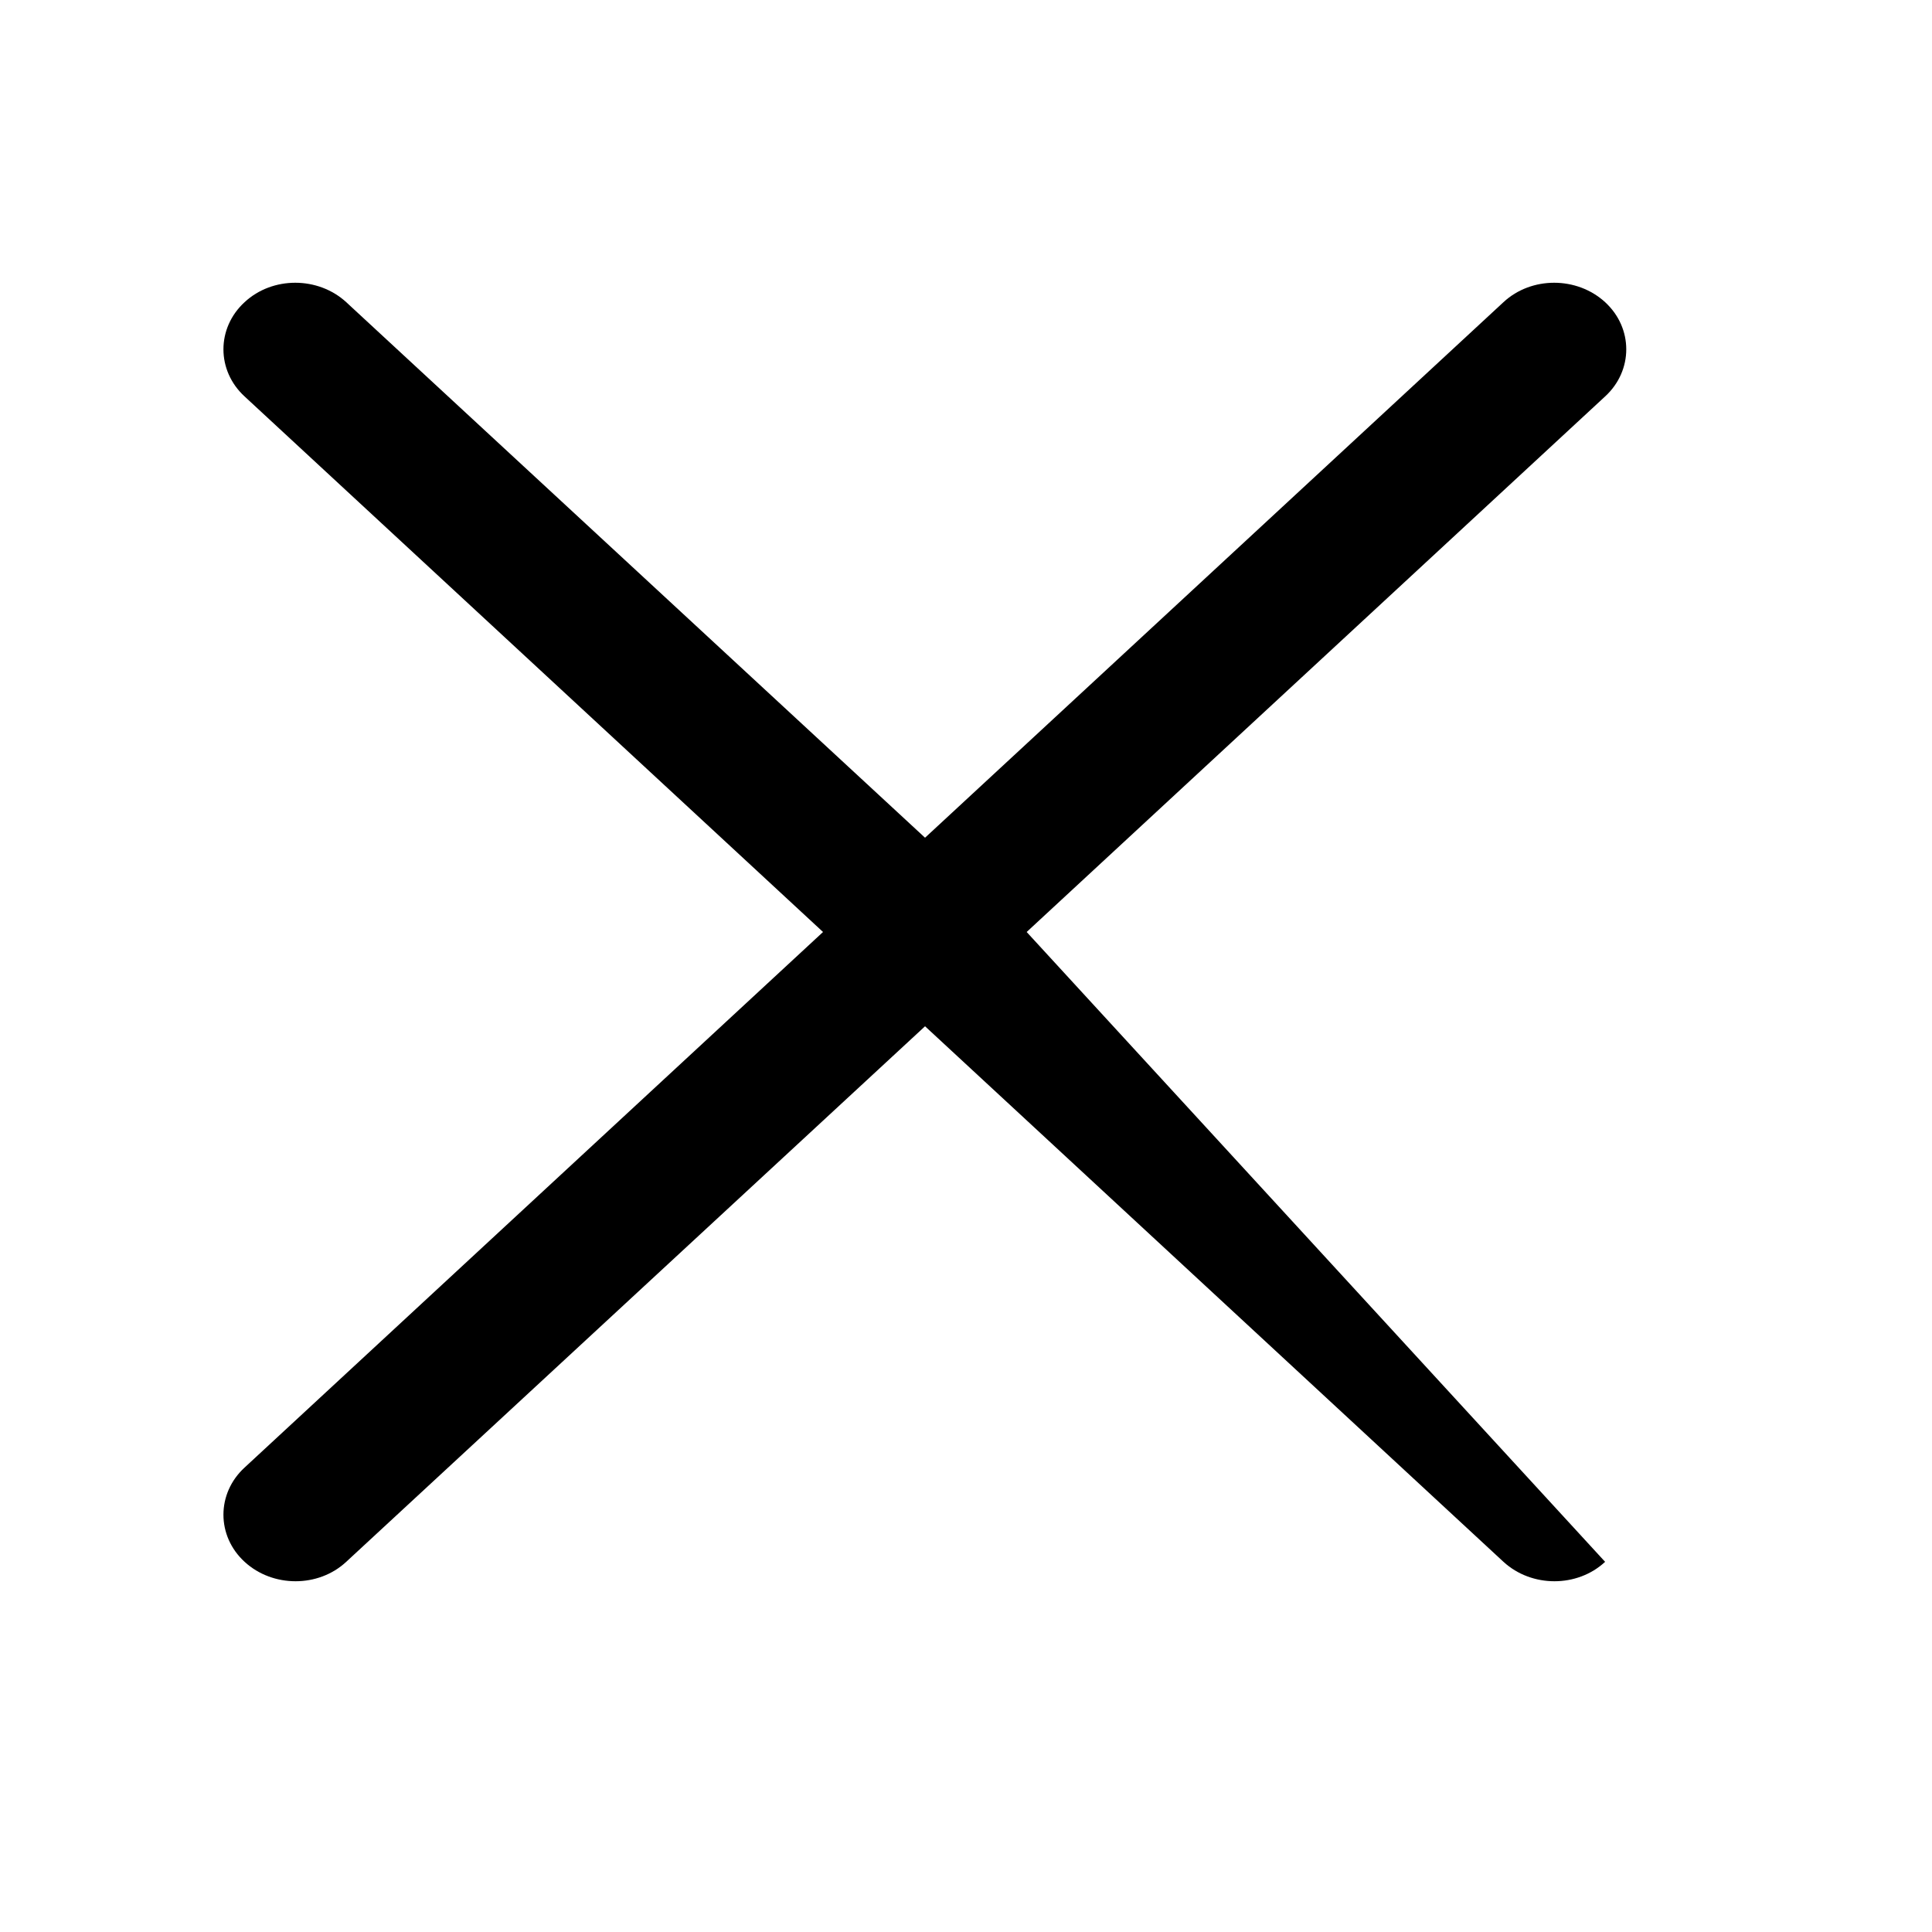
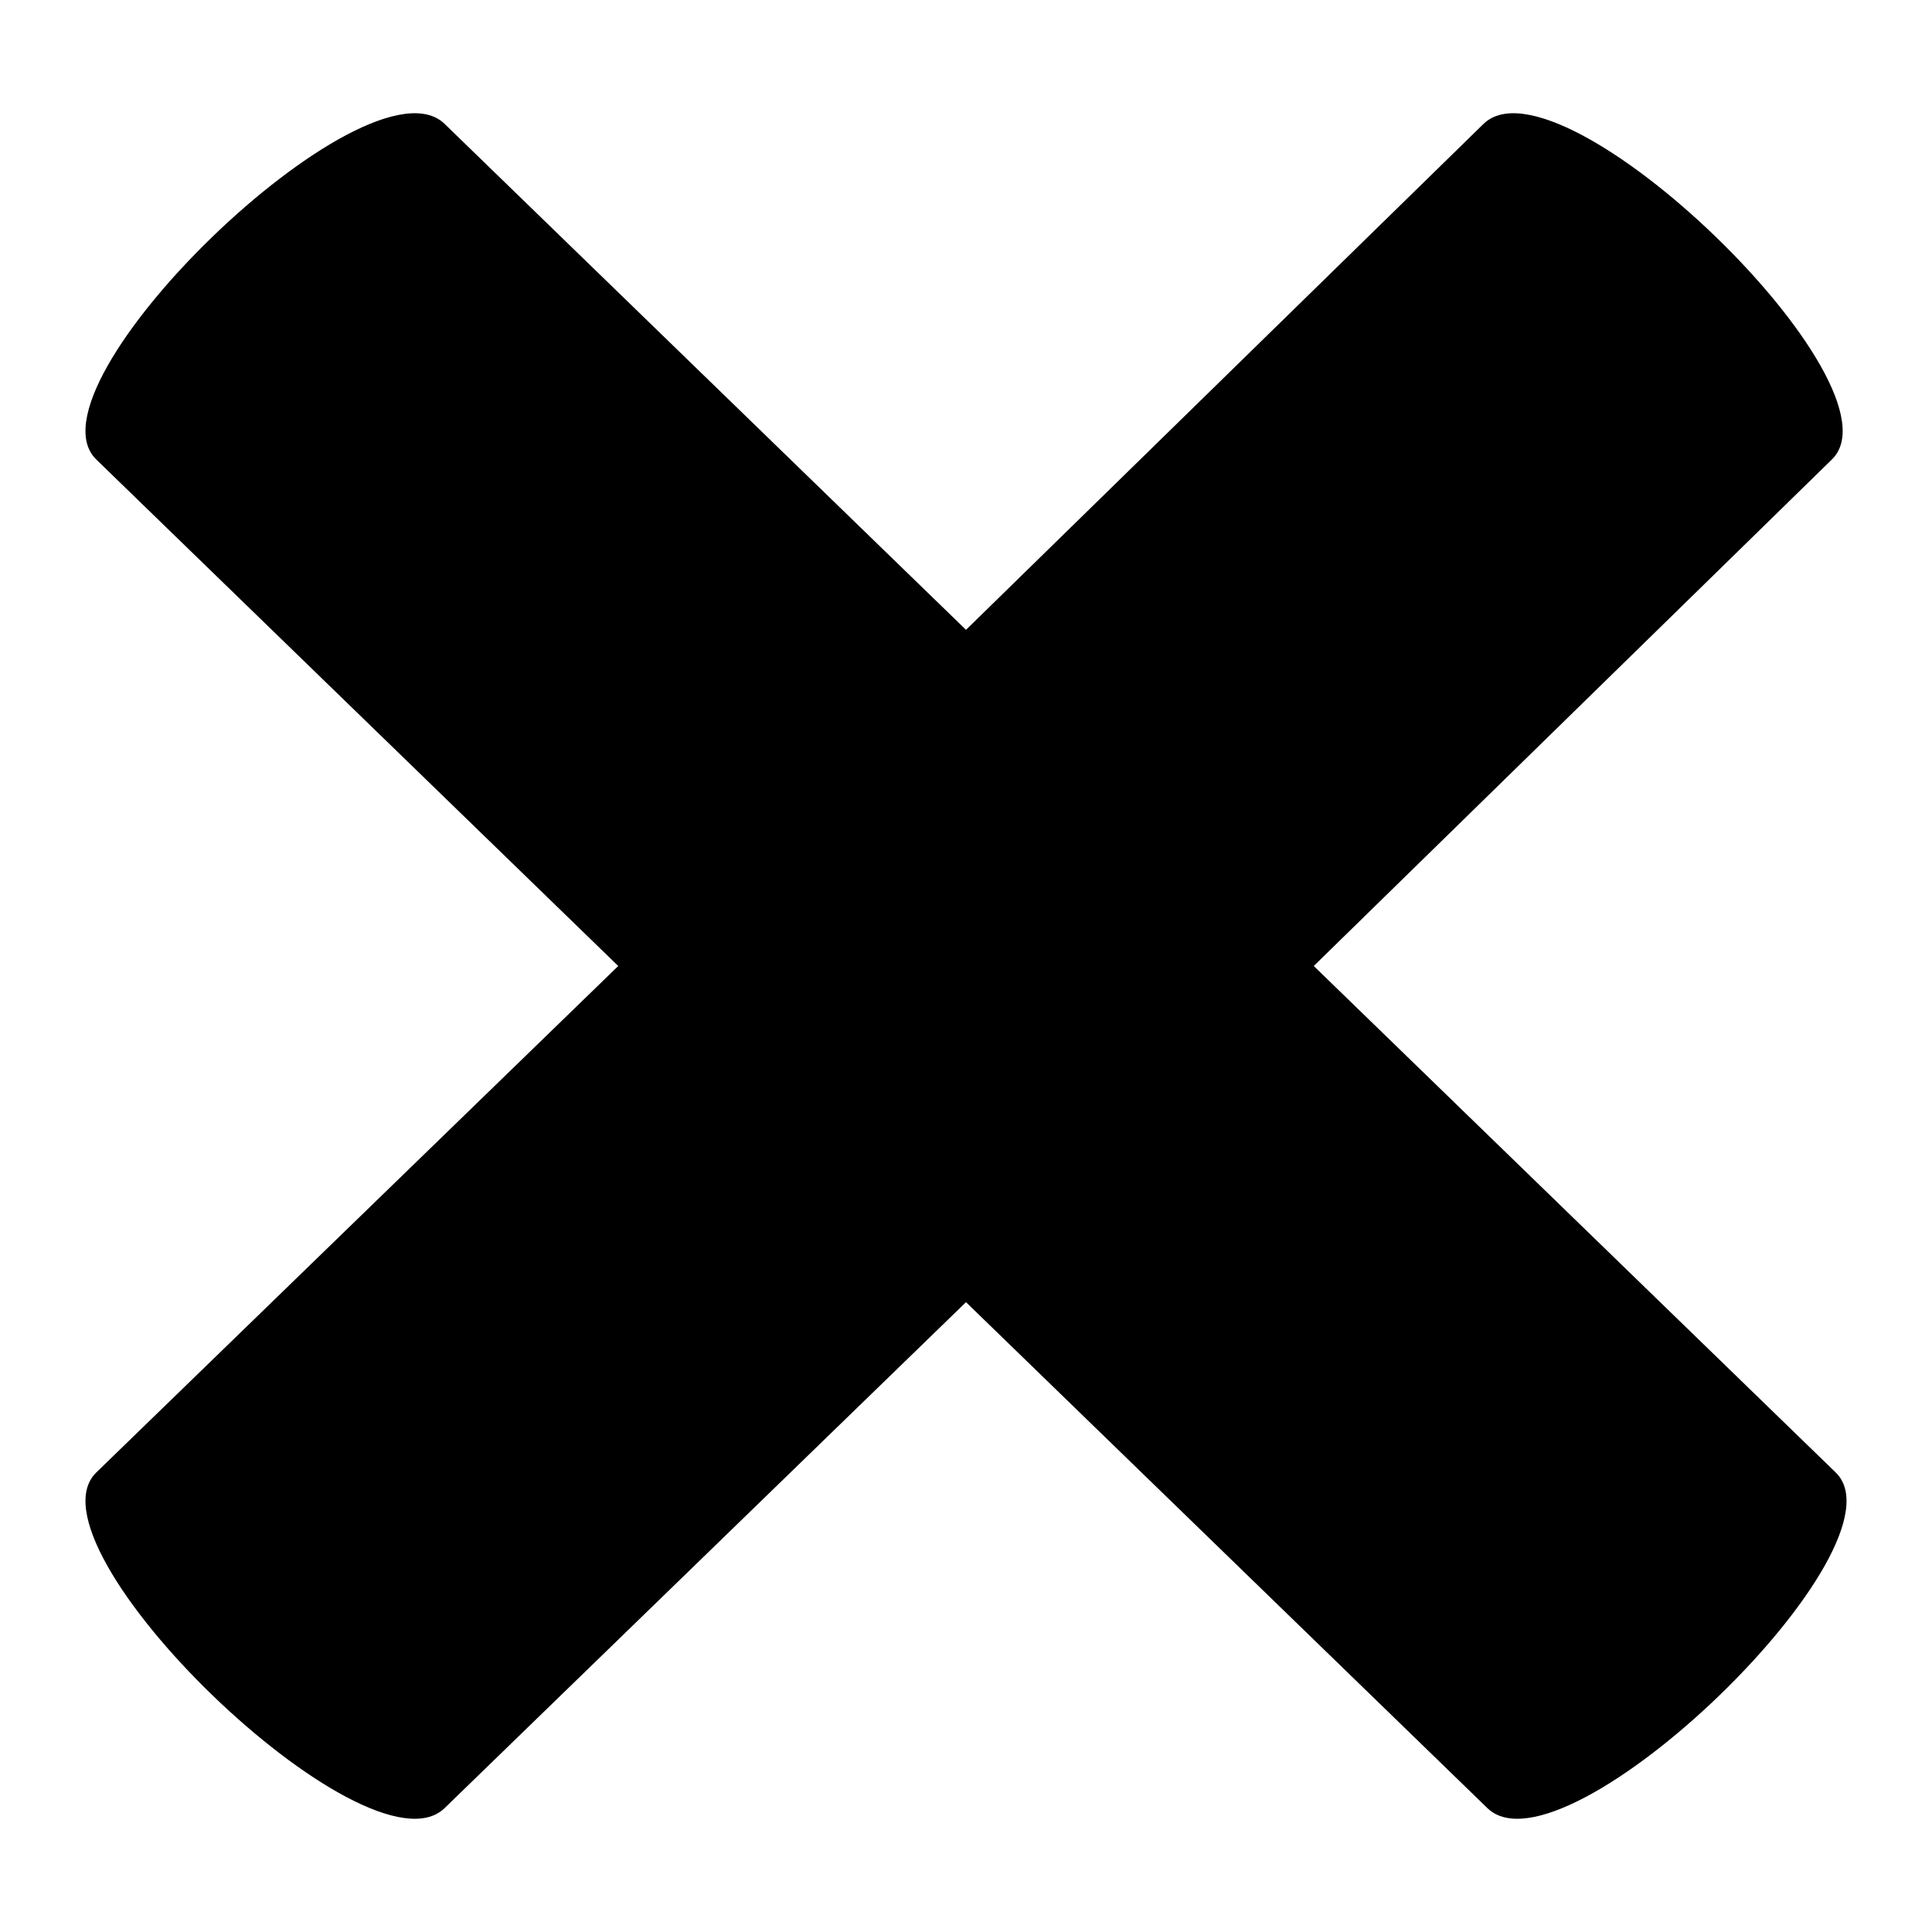
- <svg width="50px" height="50px" viewBox="490 490 50 50">
-   <path d="M516.57,514.12l14.97-13.86c0.73-0.67,0.73-1.77,0-2.44c-0.73-0.67-1.91-0.67-2.63,0l-14.97,13.86l-14.98-13.86 c-0.73-0.67-1.91-0.67-2.63,0c-0.73,0.67-0.73,1.77,0,2.44l14.97,13.86l-14.97,13.86c-0.73,0.67-0.73,1.77,0,2.44 c0.73,0.67,1.91,0.67,2.63,0l14.98-13.86l14.97,13.86c0.73,0.67,1.91,0.67,2.63,0c0.73-0.67,0.73-1.77, -2.44L516.57,514.12z" />
+ <svg width="50px" height="50px" viewBox="-13.3 -13.3 50 50">
+   <path d="M20.7,11.7L34.1-1.4c2-1.9-7-10.6-9-8.7L11.7,3L-1.8-10.1c-2-1.9-11,6.8-9,8.7L2.7,11.7l-13.5,13.1c-2,1.9,7,10.6,9,8.7 l13.5-13.1l13.5,13.1c2,1.9,11-6.8,9-8.7L20.7,11.7z" />
</svg>
